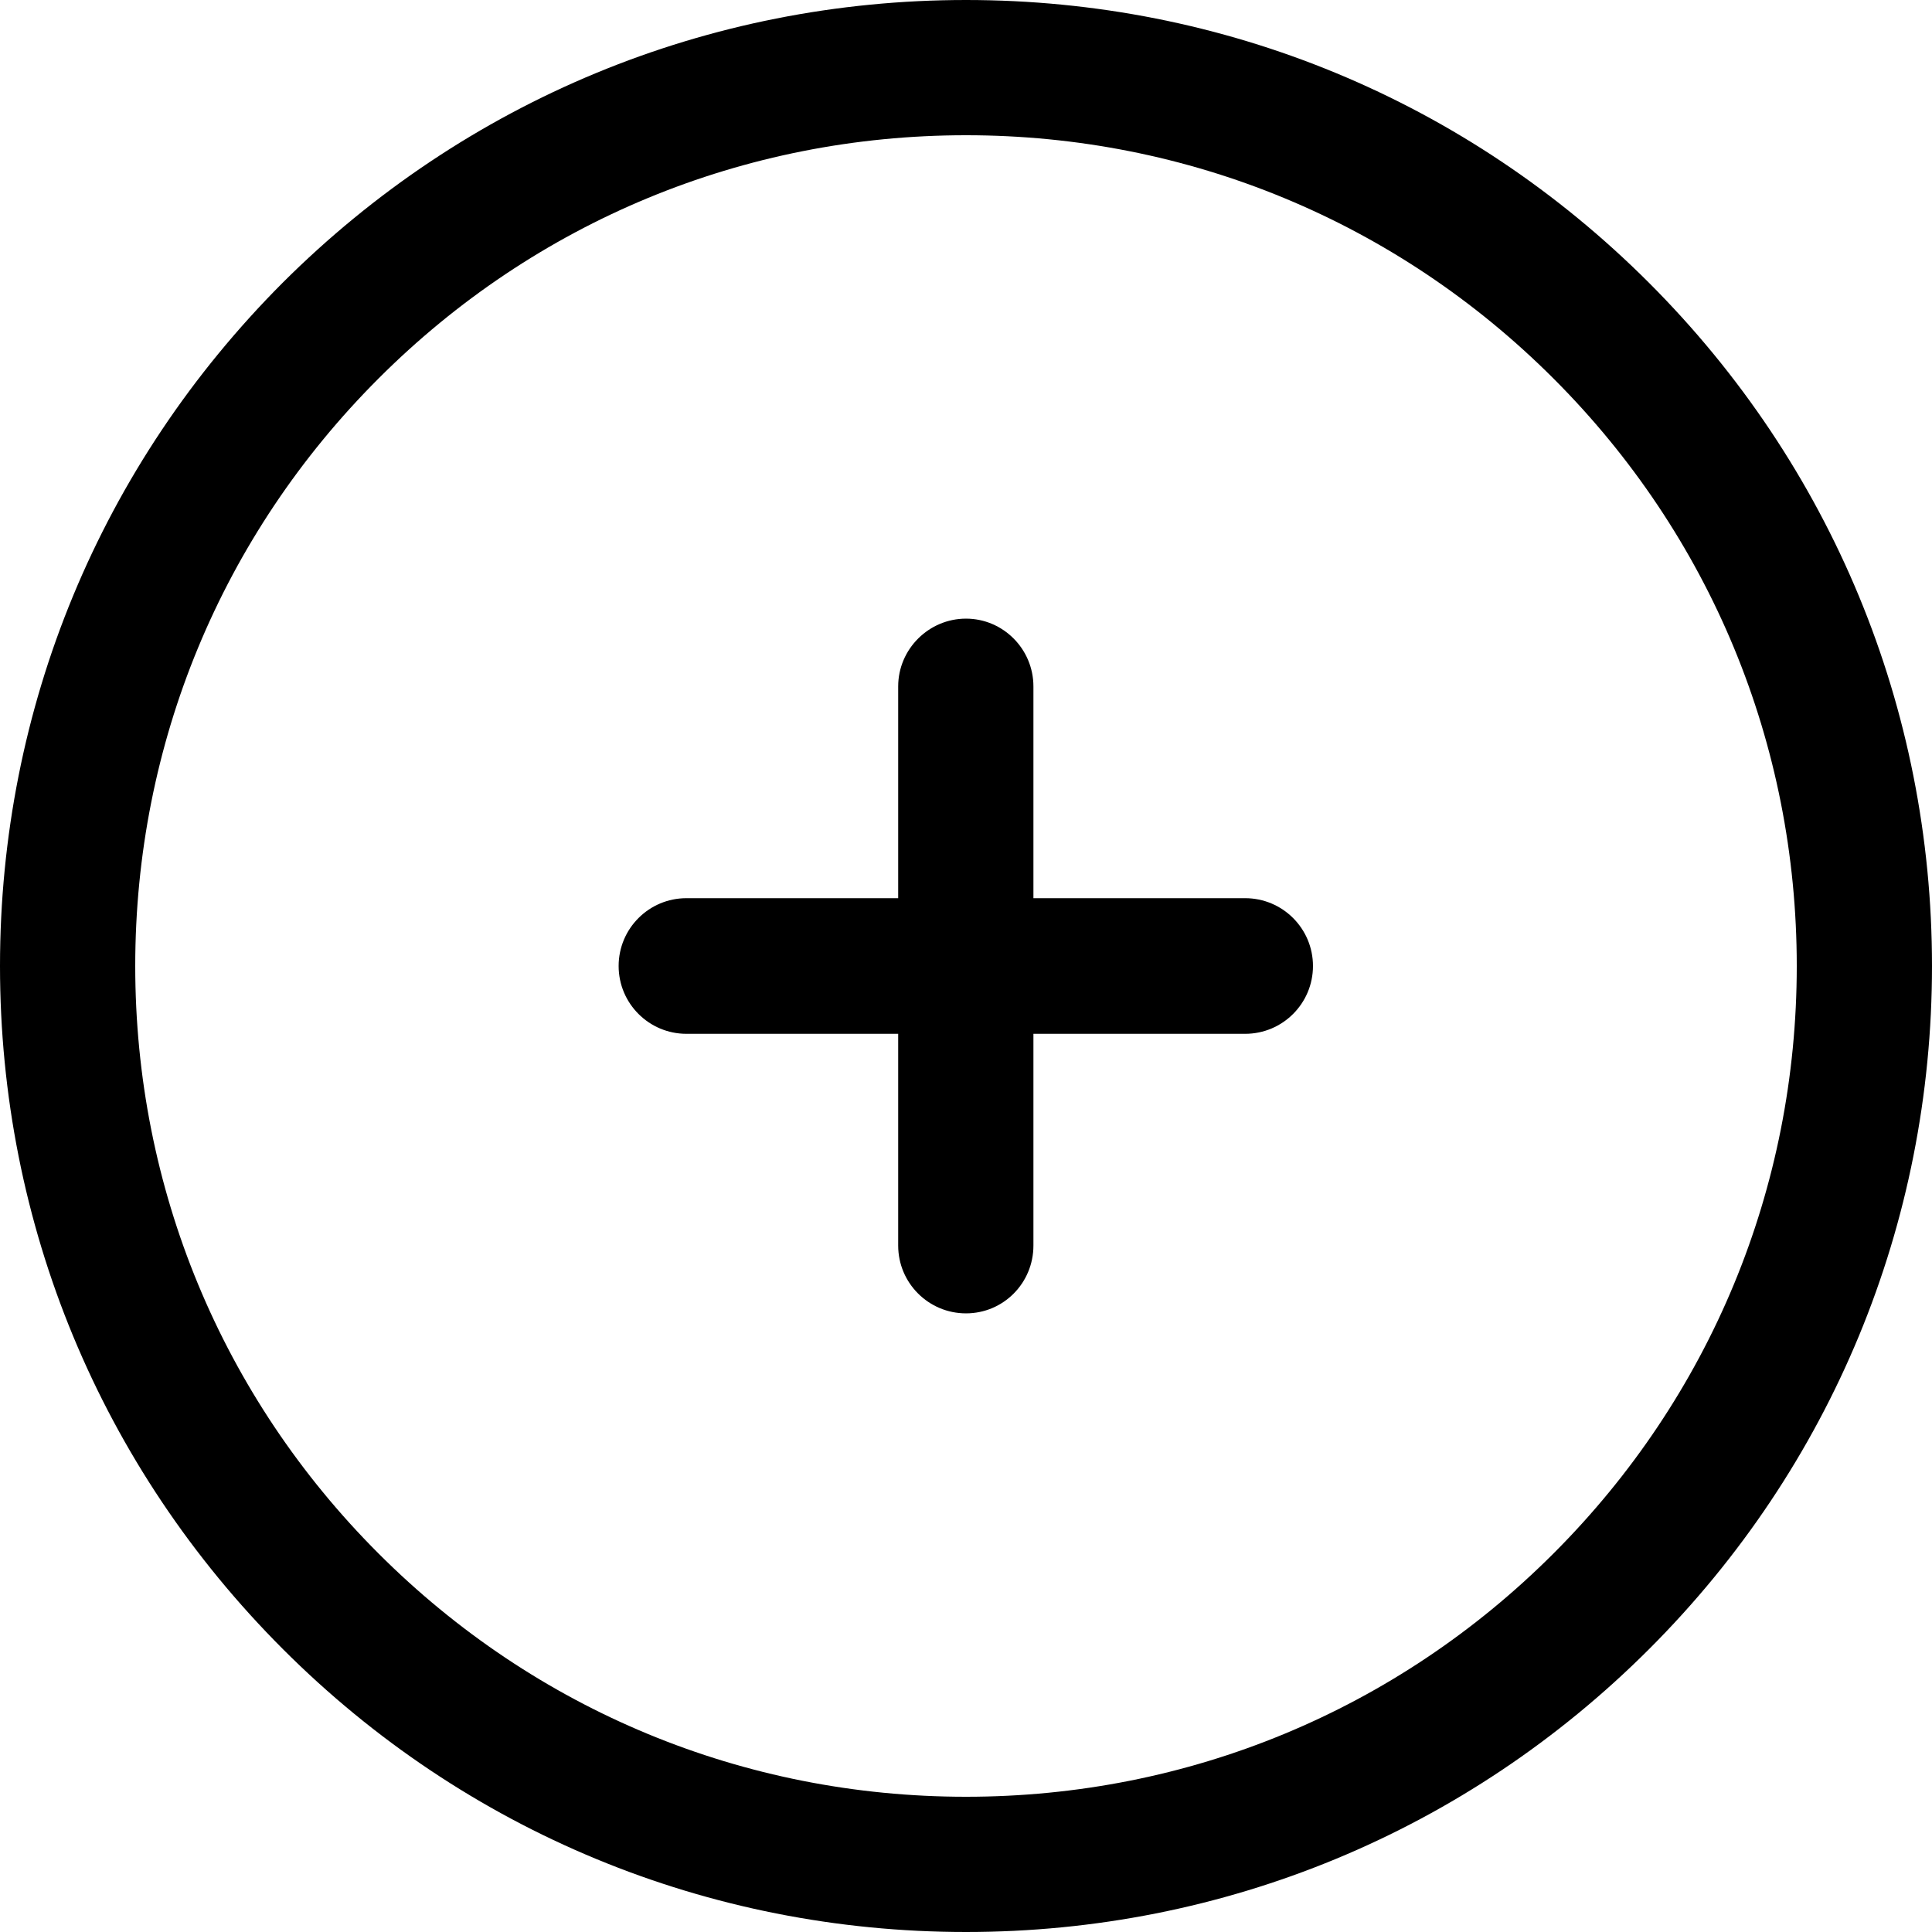
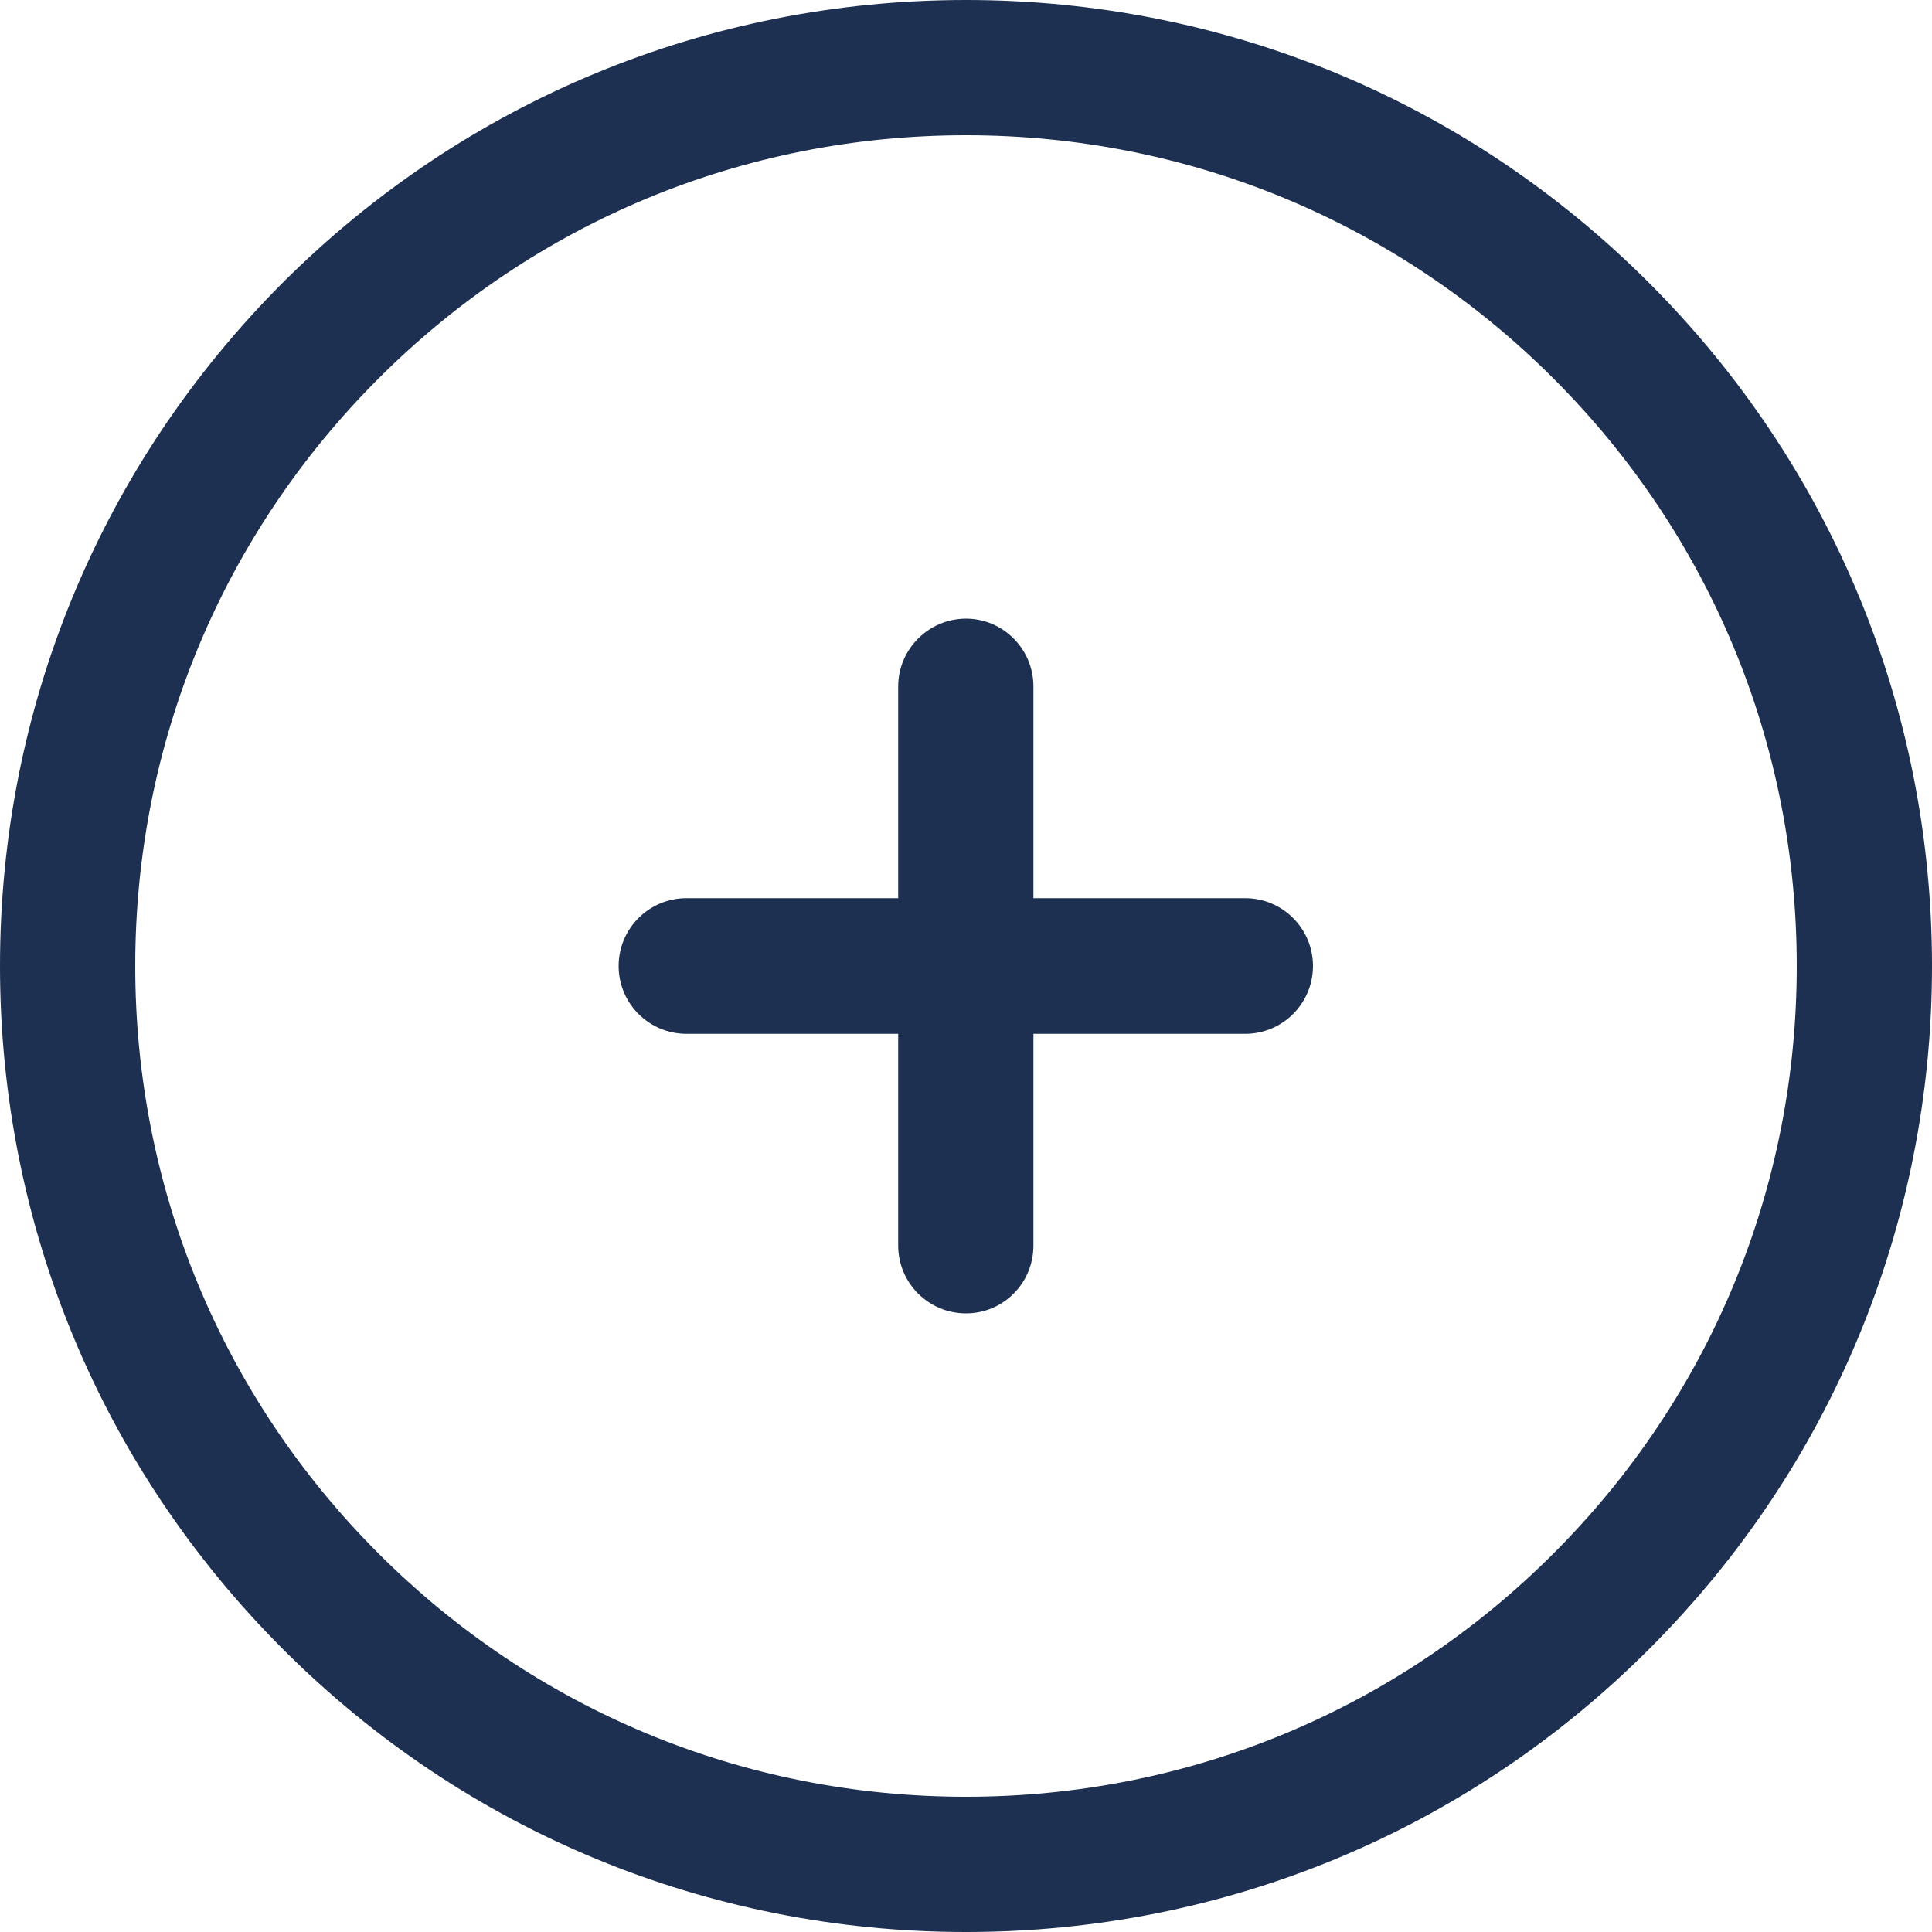
- <svg xmlns="http://www.w3.org/2000/svg" fill="#000000" height="800px" width="800px" version="1.1" id="Capa_1" viewBox="0 0 490 490" xml:space="preserve">
+ <svg xmlns="http://www.w3.org/2000/svg" fill="#1d3052" height="800px" width="800px" version="1.1" id="Capa_1" viewBox="0 0 490 490" xml:space="preserve">
  <g id="SVGRepo_bgCarrier" stroke-width="0" />
  <g id="SVGRepo_tracerCarrier" stroke-linecap="round" stroke-linejoin="round" />
  <g id="SVGRepo_iconCarrier">
    <g>
      <g>
        <g>
          <path d="M227.8,174.1v53.7h-53.7c-9.5,0-17.2,7.7-17.2,17.2s7.7,17.2,17.2,17.2h53.7v53.7c0,9.5,7.7,17.2,17.2,17.2 s17.1-7.7,17.1-17.2v-53.7h53.7c9.5,0,17.2-7.7,17.2-17.2s-7.7-17.2-17.2-17.2h-53.7v-53.7c0-9.5-7.7-17.2-17.1-17.2 S227.8,164.6,227.8,174.1z" />
          <path d="M71.7,71.7C25.5,118,0,179.5,0,245s25.5,127,71.8,173.3C118,464.5,179.6,490,245,490s127-25.5,173.3-71.8 C464.5,372,490,310.4,490,245s-25.5-127-71.8-173.3C372,25.5,310.5,0,245,0C179.6,0,118,25.5,71.7,71.7z M455.7,245 c0,56.3-21.9,109.2-61.7,149s-92.7,61.7-149,61.7S135.8,433.8,96,394s-61.7-92.7-61.7-149S56.2,135.8,96,96s92.7-61.7,149-61.7 S354.2,56.2,394,96S455.7,188.7,455.7,245z" />
        </g>
      </g>
      <g> </g>
      <g> </g>
      <g> </g>
      <g> </g>
      <g> </g>
      <g> </g>
      <g> </g>
      <g> </g>
      <g> </g>
      <g> </g>
      <g> </g>
      <g> </g>
      <g> </g>
      <g> </g>
      <g> </g>
    </g>
  </g>
</svg>
